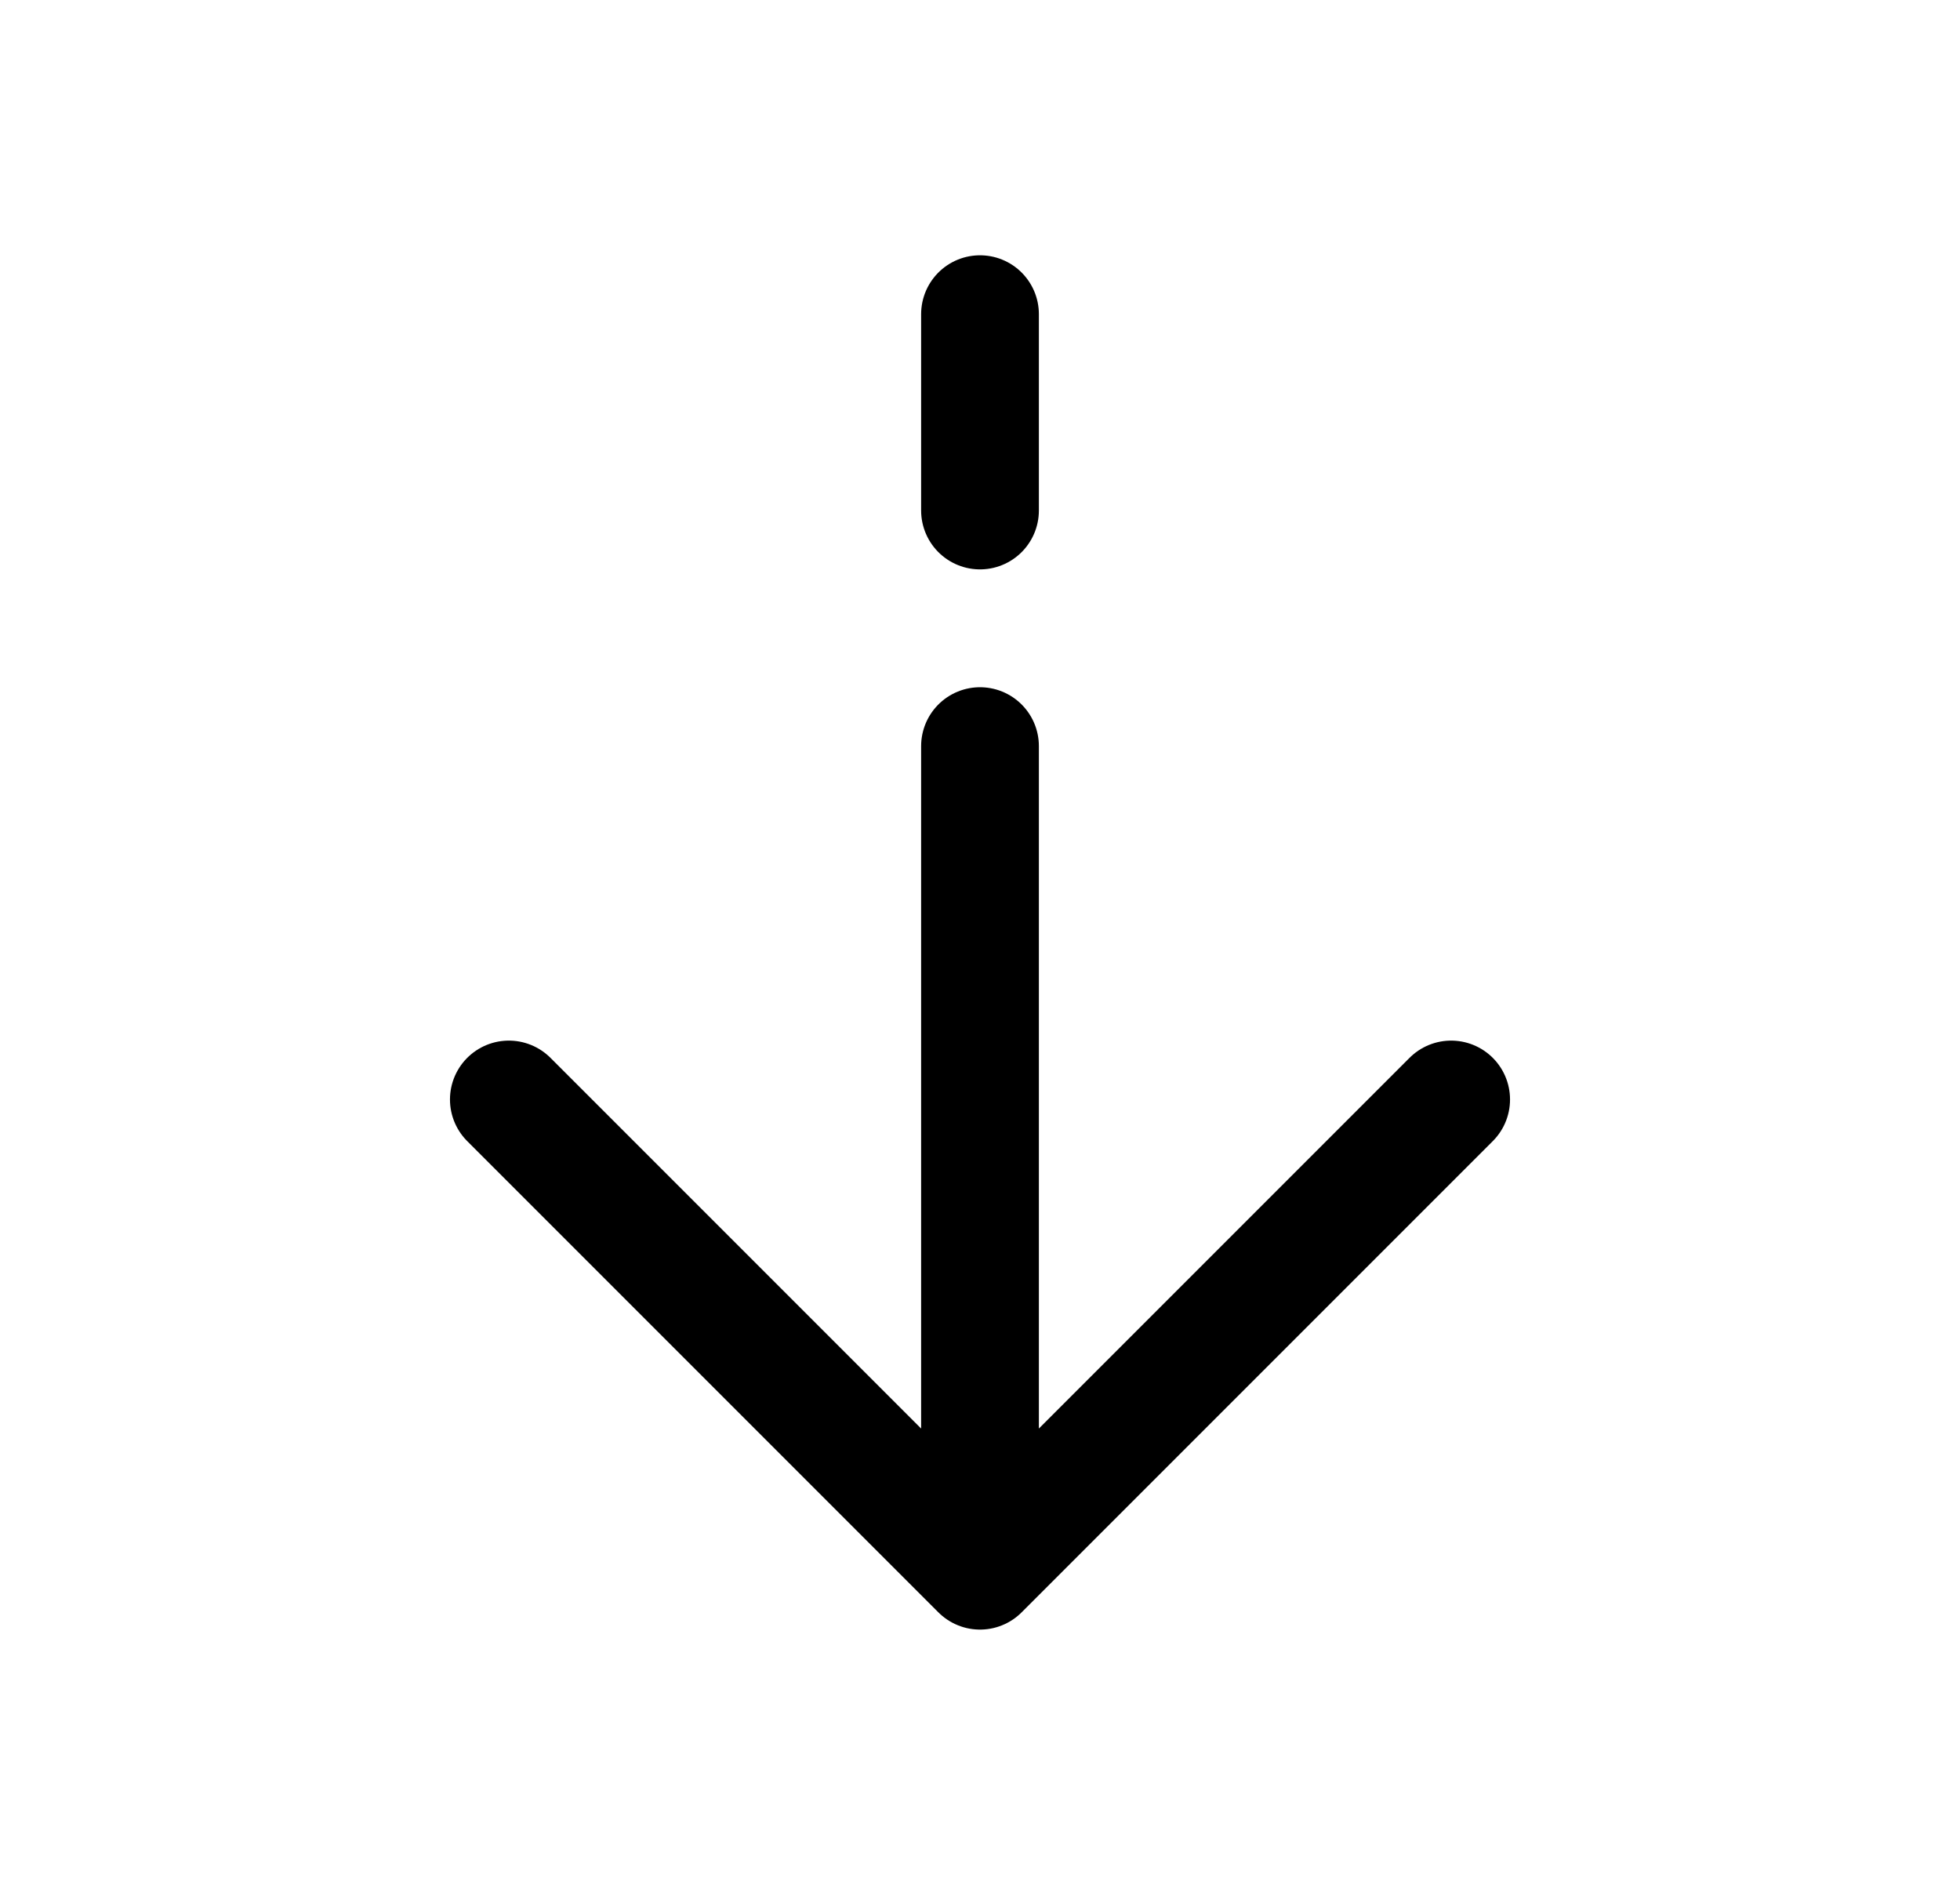
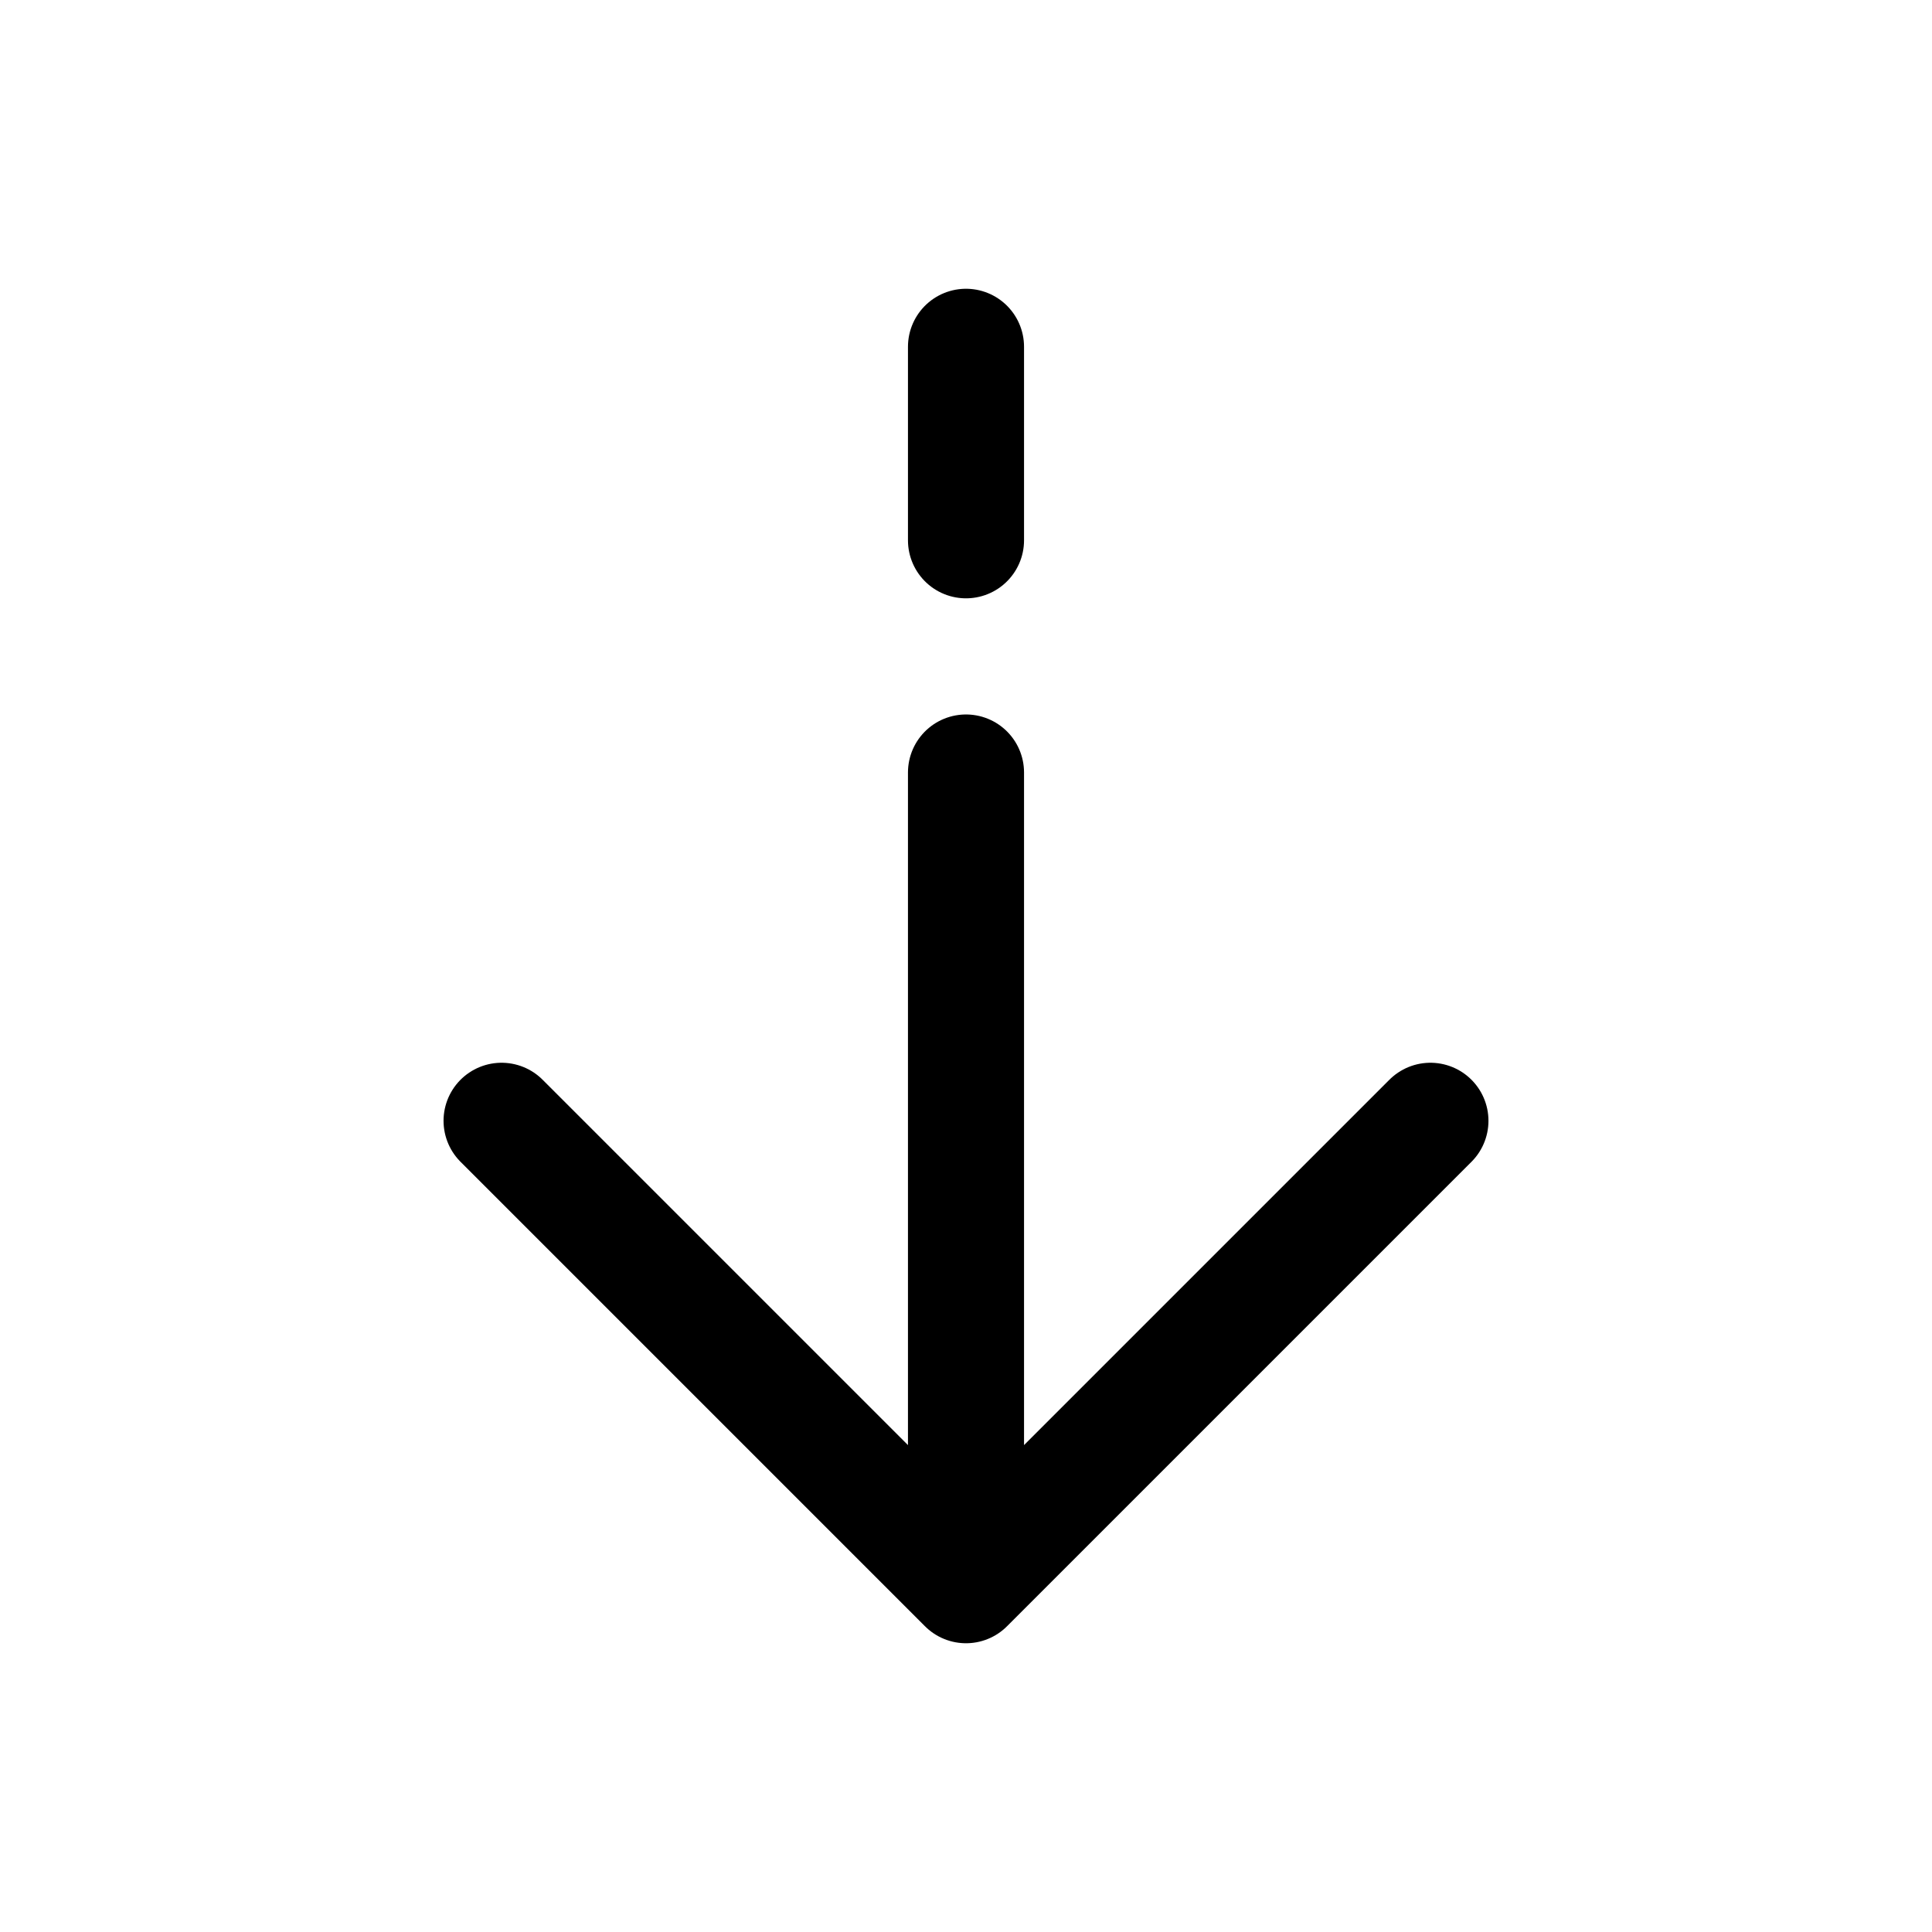
- <svg xmlns="http://www.w3.org/2000/svg" width="26" height="25" viewBox="0 0 26 25" fill="none">
+ <svg xmlns="http://www.w3.org/2000/svg" width="20" height="20" viewBox="0 0 26 25" fill="none">
  <path d="M13 20.833L19.25 14.583M13 20.833L6.75 14.583M13 20.833V9.896M13 4.167V6.771" stroke="black" stroke-width="1.562" stroke-linecap="round" stroke-linejoin="round" />
</svg>
